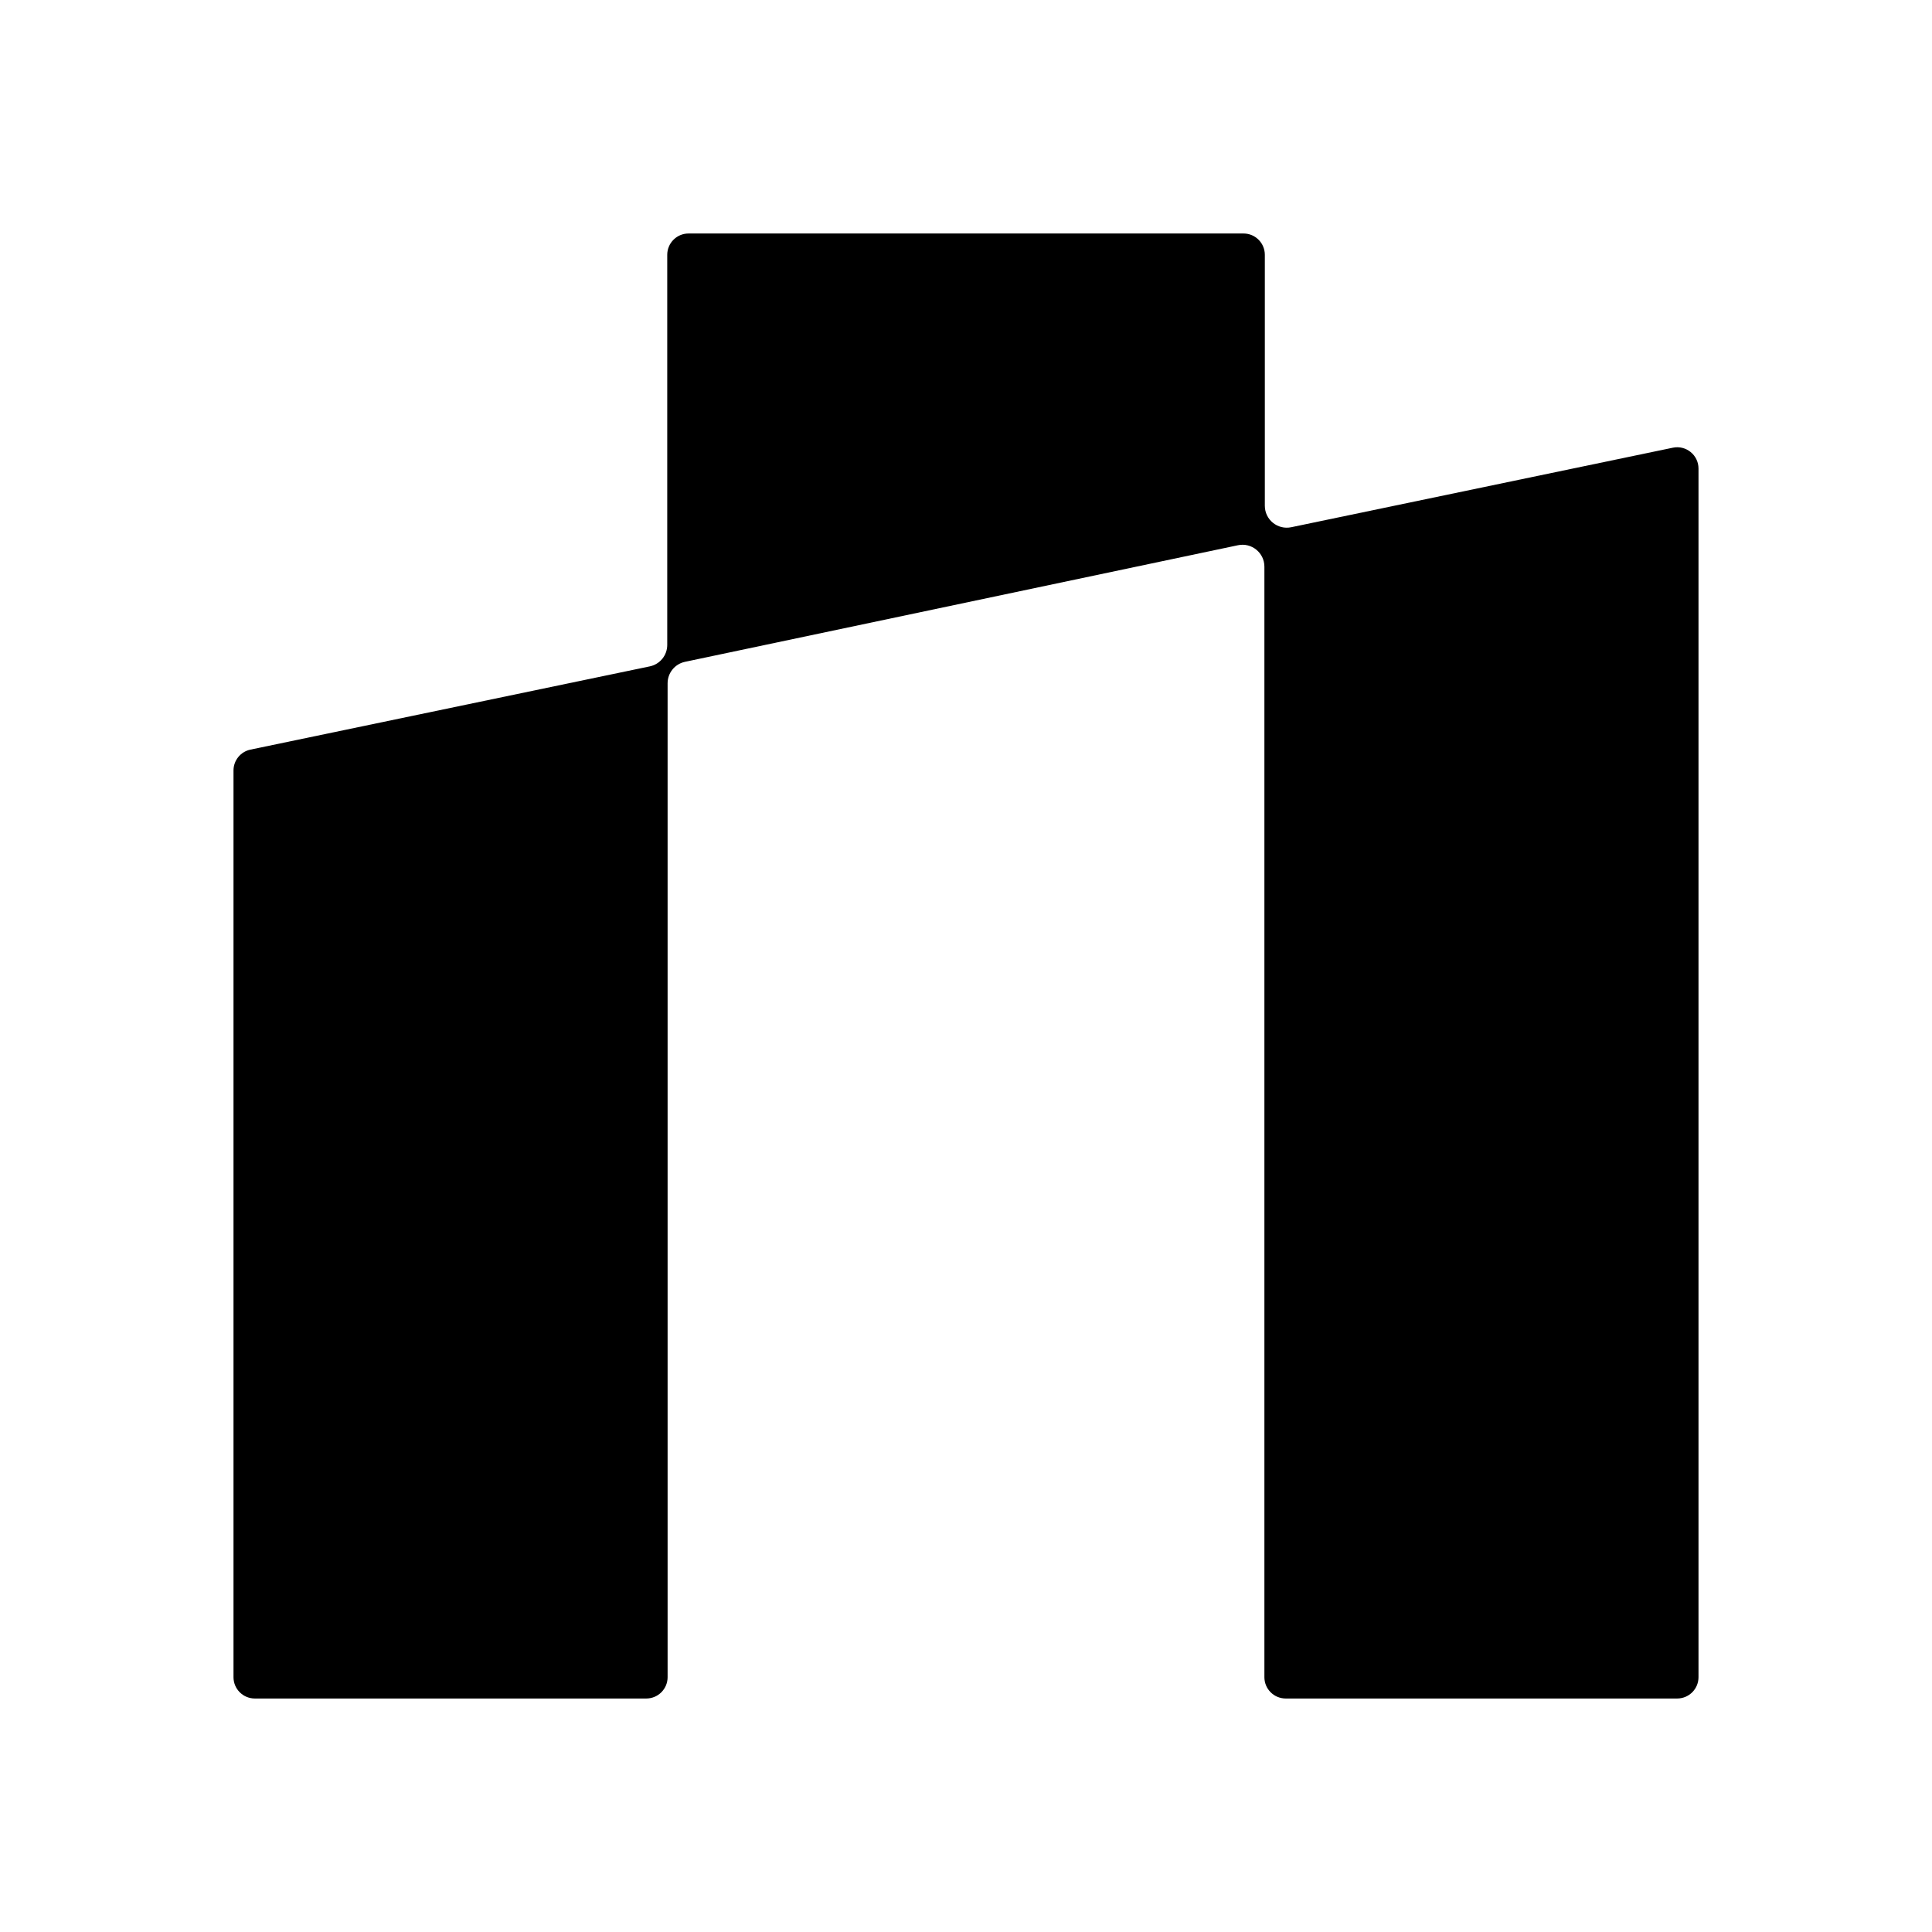
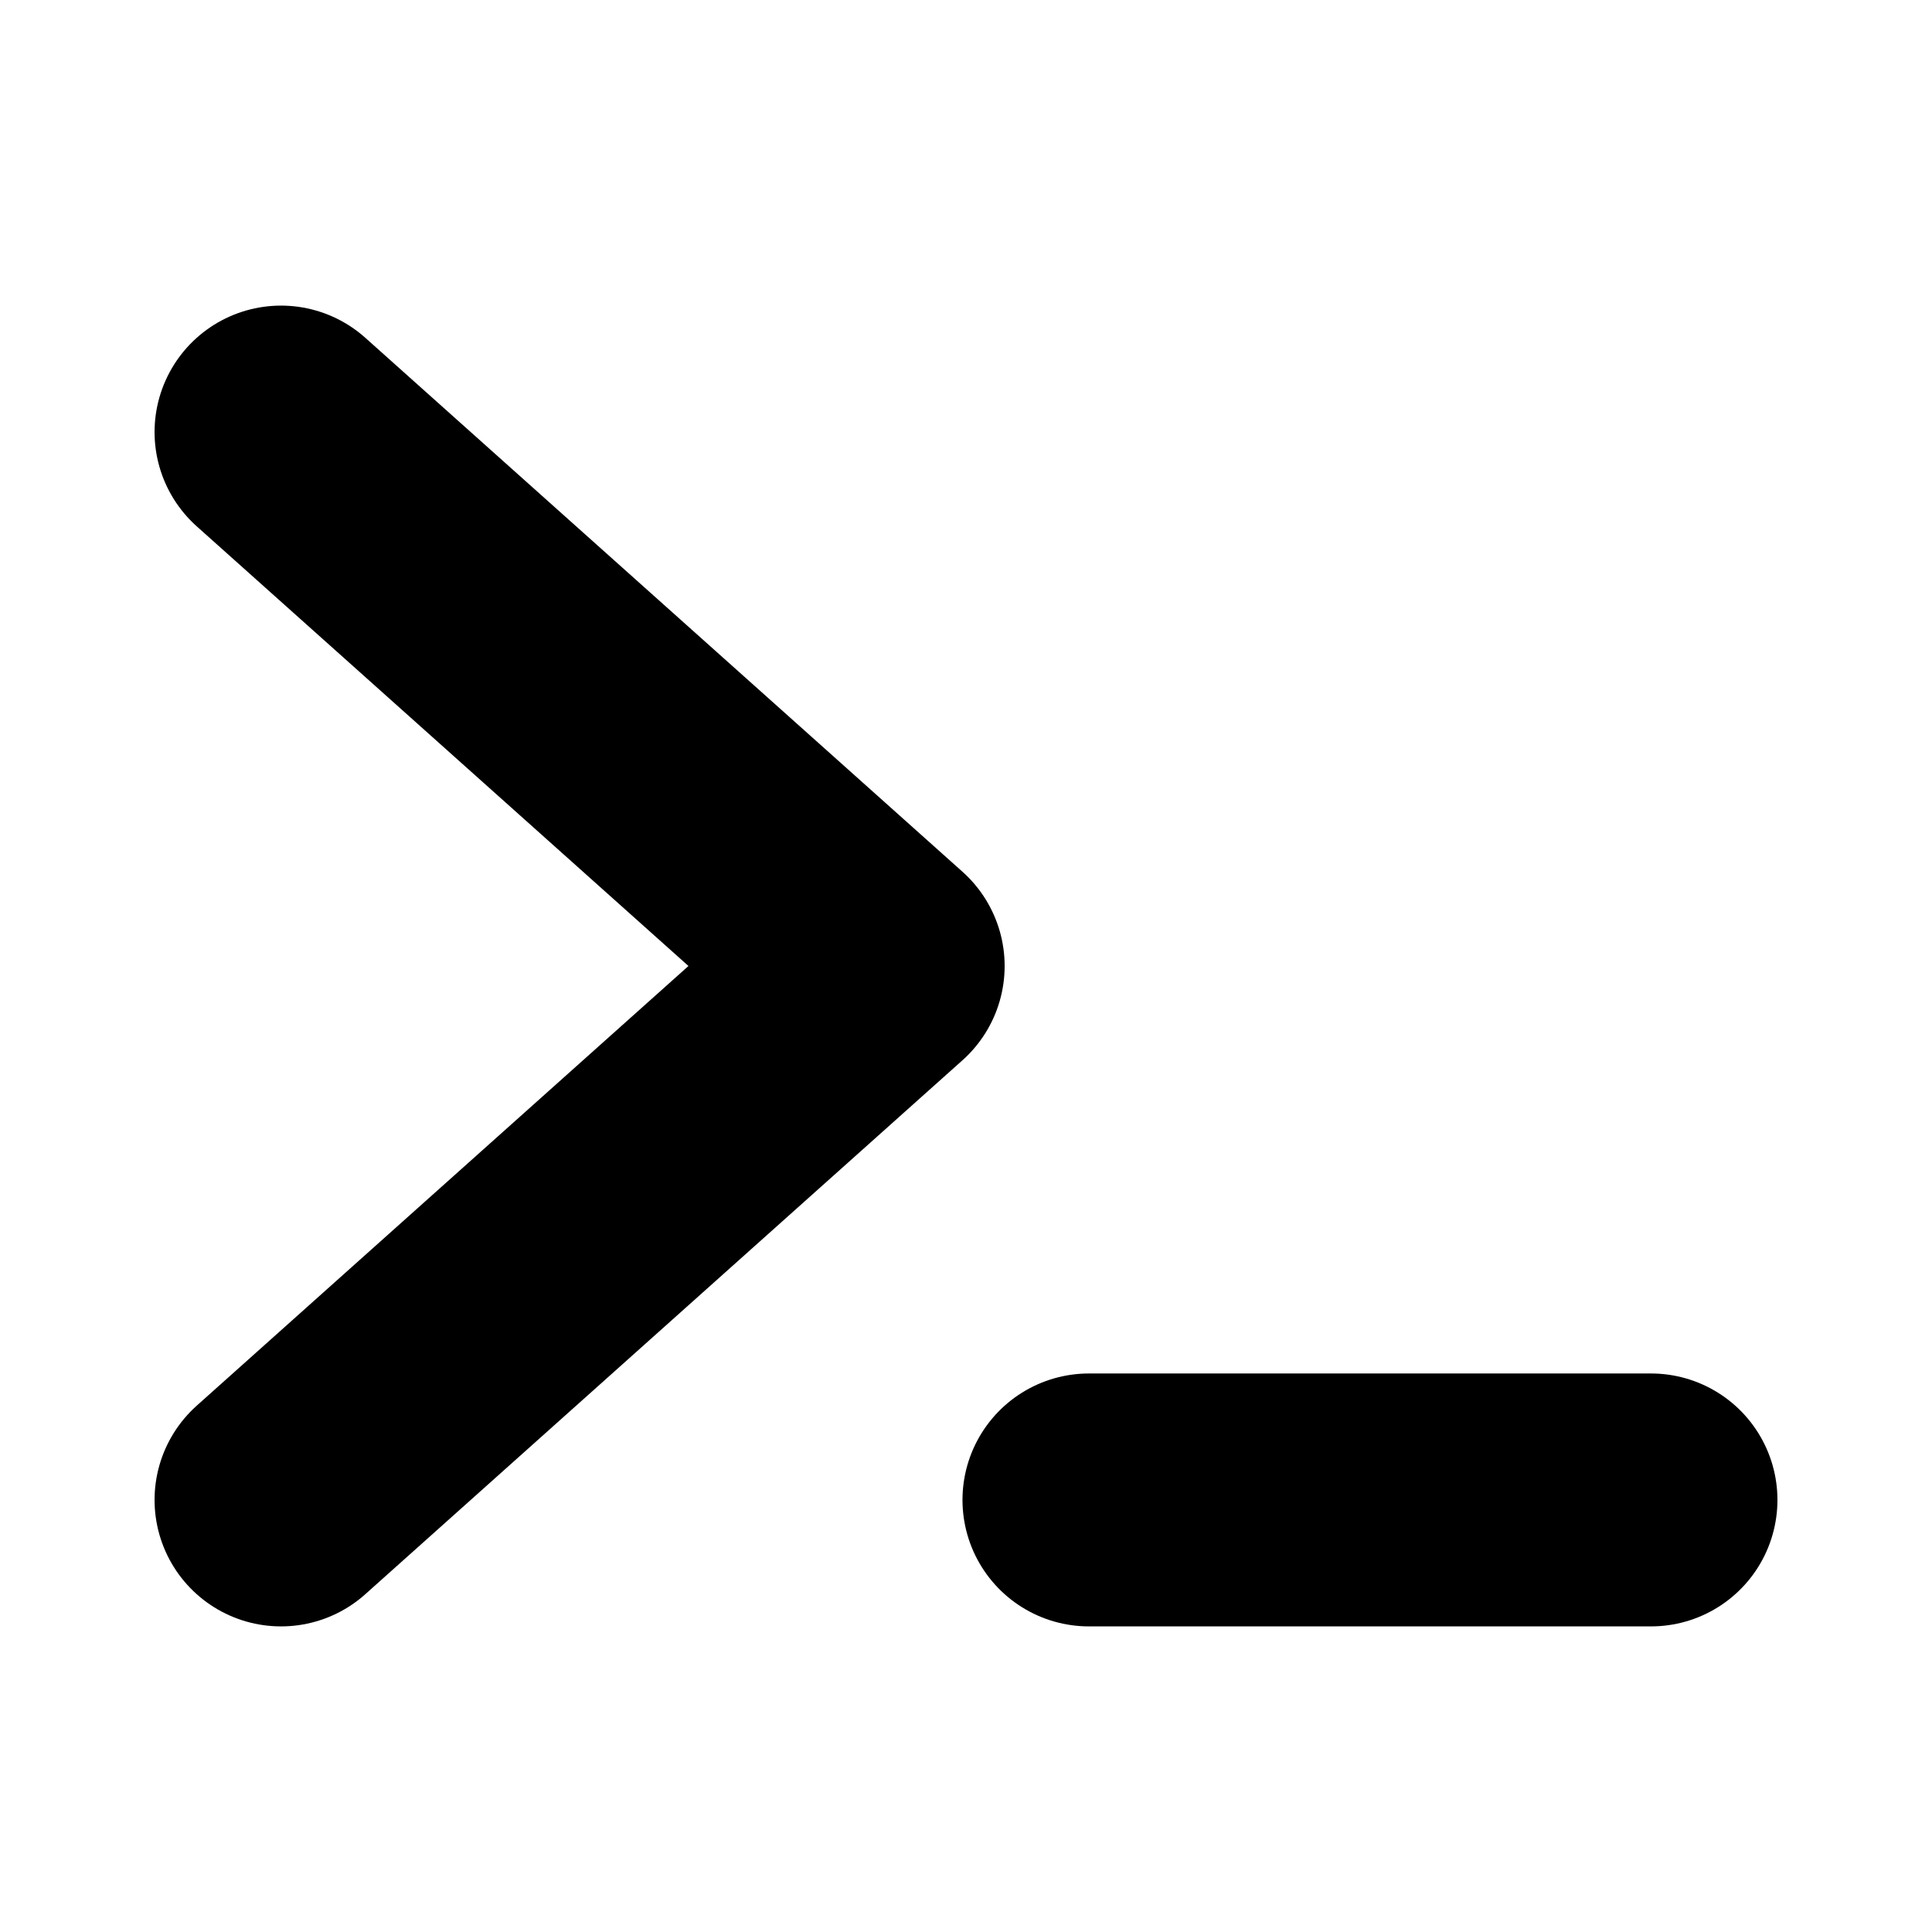
<svg xmlns="http://www.w3.org/2000/svg" width="44" height="44" viewBox="0 0 44 44">
-   <path transform="translate(3.6 3.6) scale(0.0368)" fill="#000000" d="M 684.934 215.18 L 684.934 59.863 C 684.934 52.582 679.031 46.68 671.754 46.68 L 328.293 46.68 C 321.012 46.68 315.109 52.582 315.109 59.863 L 315.109 301.293 C 315.109 307.707 310.621 313.242 304.344 314.566 L 57.145 366.094 C 51.047 367.379 46.68 372.762 46.68 378.992 L 46.68 940.137 C 46.68 947.418 52.582 953.32 59.863 953.32 L 302.152 953.32 C 309.43 953.32 315.332 947.418 315.332 940.137 L 315.332 325.027 C 315.332 318.613 319.824 313.078 326.098 311.754 L 668.305 239.602 C 676.738 237.824 684.668 244.258 684.668 252.875 L 684.668 940.137 C 684.668 947.418 690.57 953.32 697.852 953.32 L 940.137 953.32 C 947.418 953.32 953.32 947.418 953.32 940.137 L 953.32 192.148 C 953.32 183.773 945.613 177.523 937.418 179.25 L 701.297 228.453 C 692.863 230.23 684.934 223.797 684.934 215.18" />
+   <g transform="translate(22 22) scale(0.08) translate(-525 -512)" fill="none" stroke="#000000" stroke-width="72" stroke-linecap="round" stroke-linejoin="round">
+     <polyline points="330,360 500,512 330,664" />
+     <line x1="560" y1="664" x2="720" y2="664" />
+   </g>
</svg>
